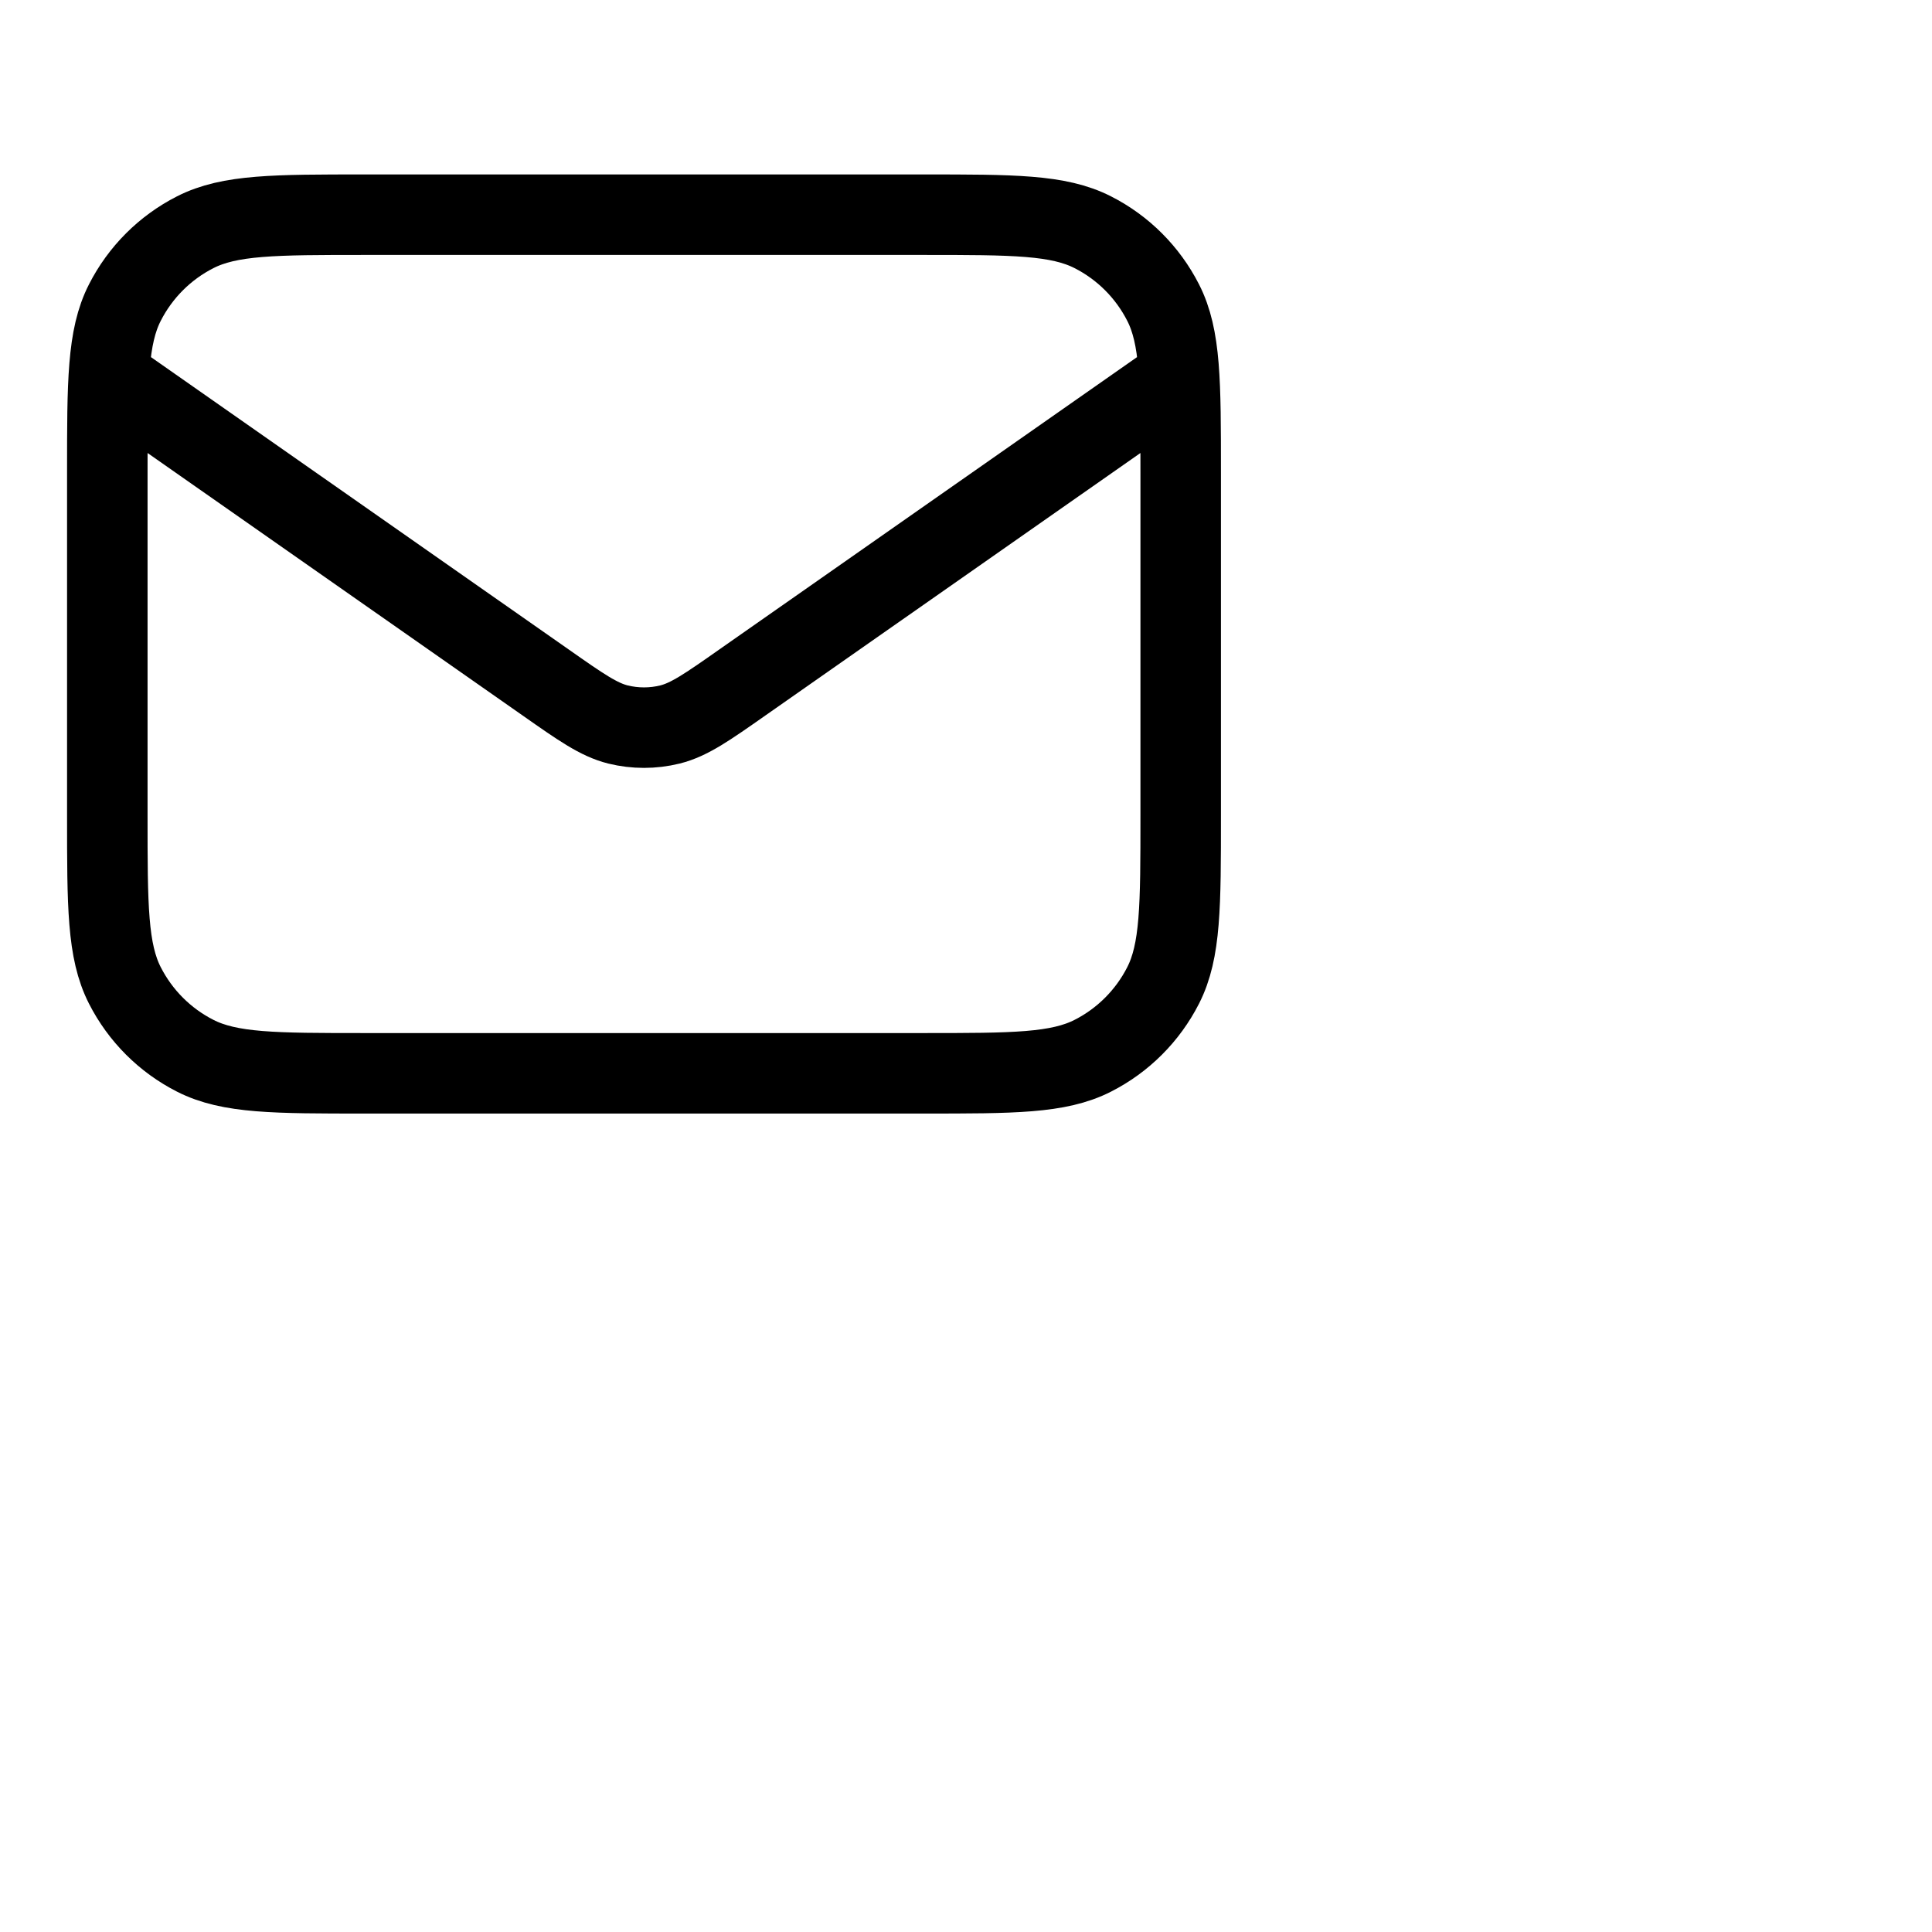
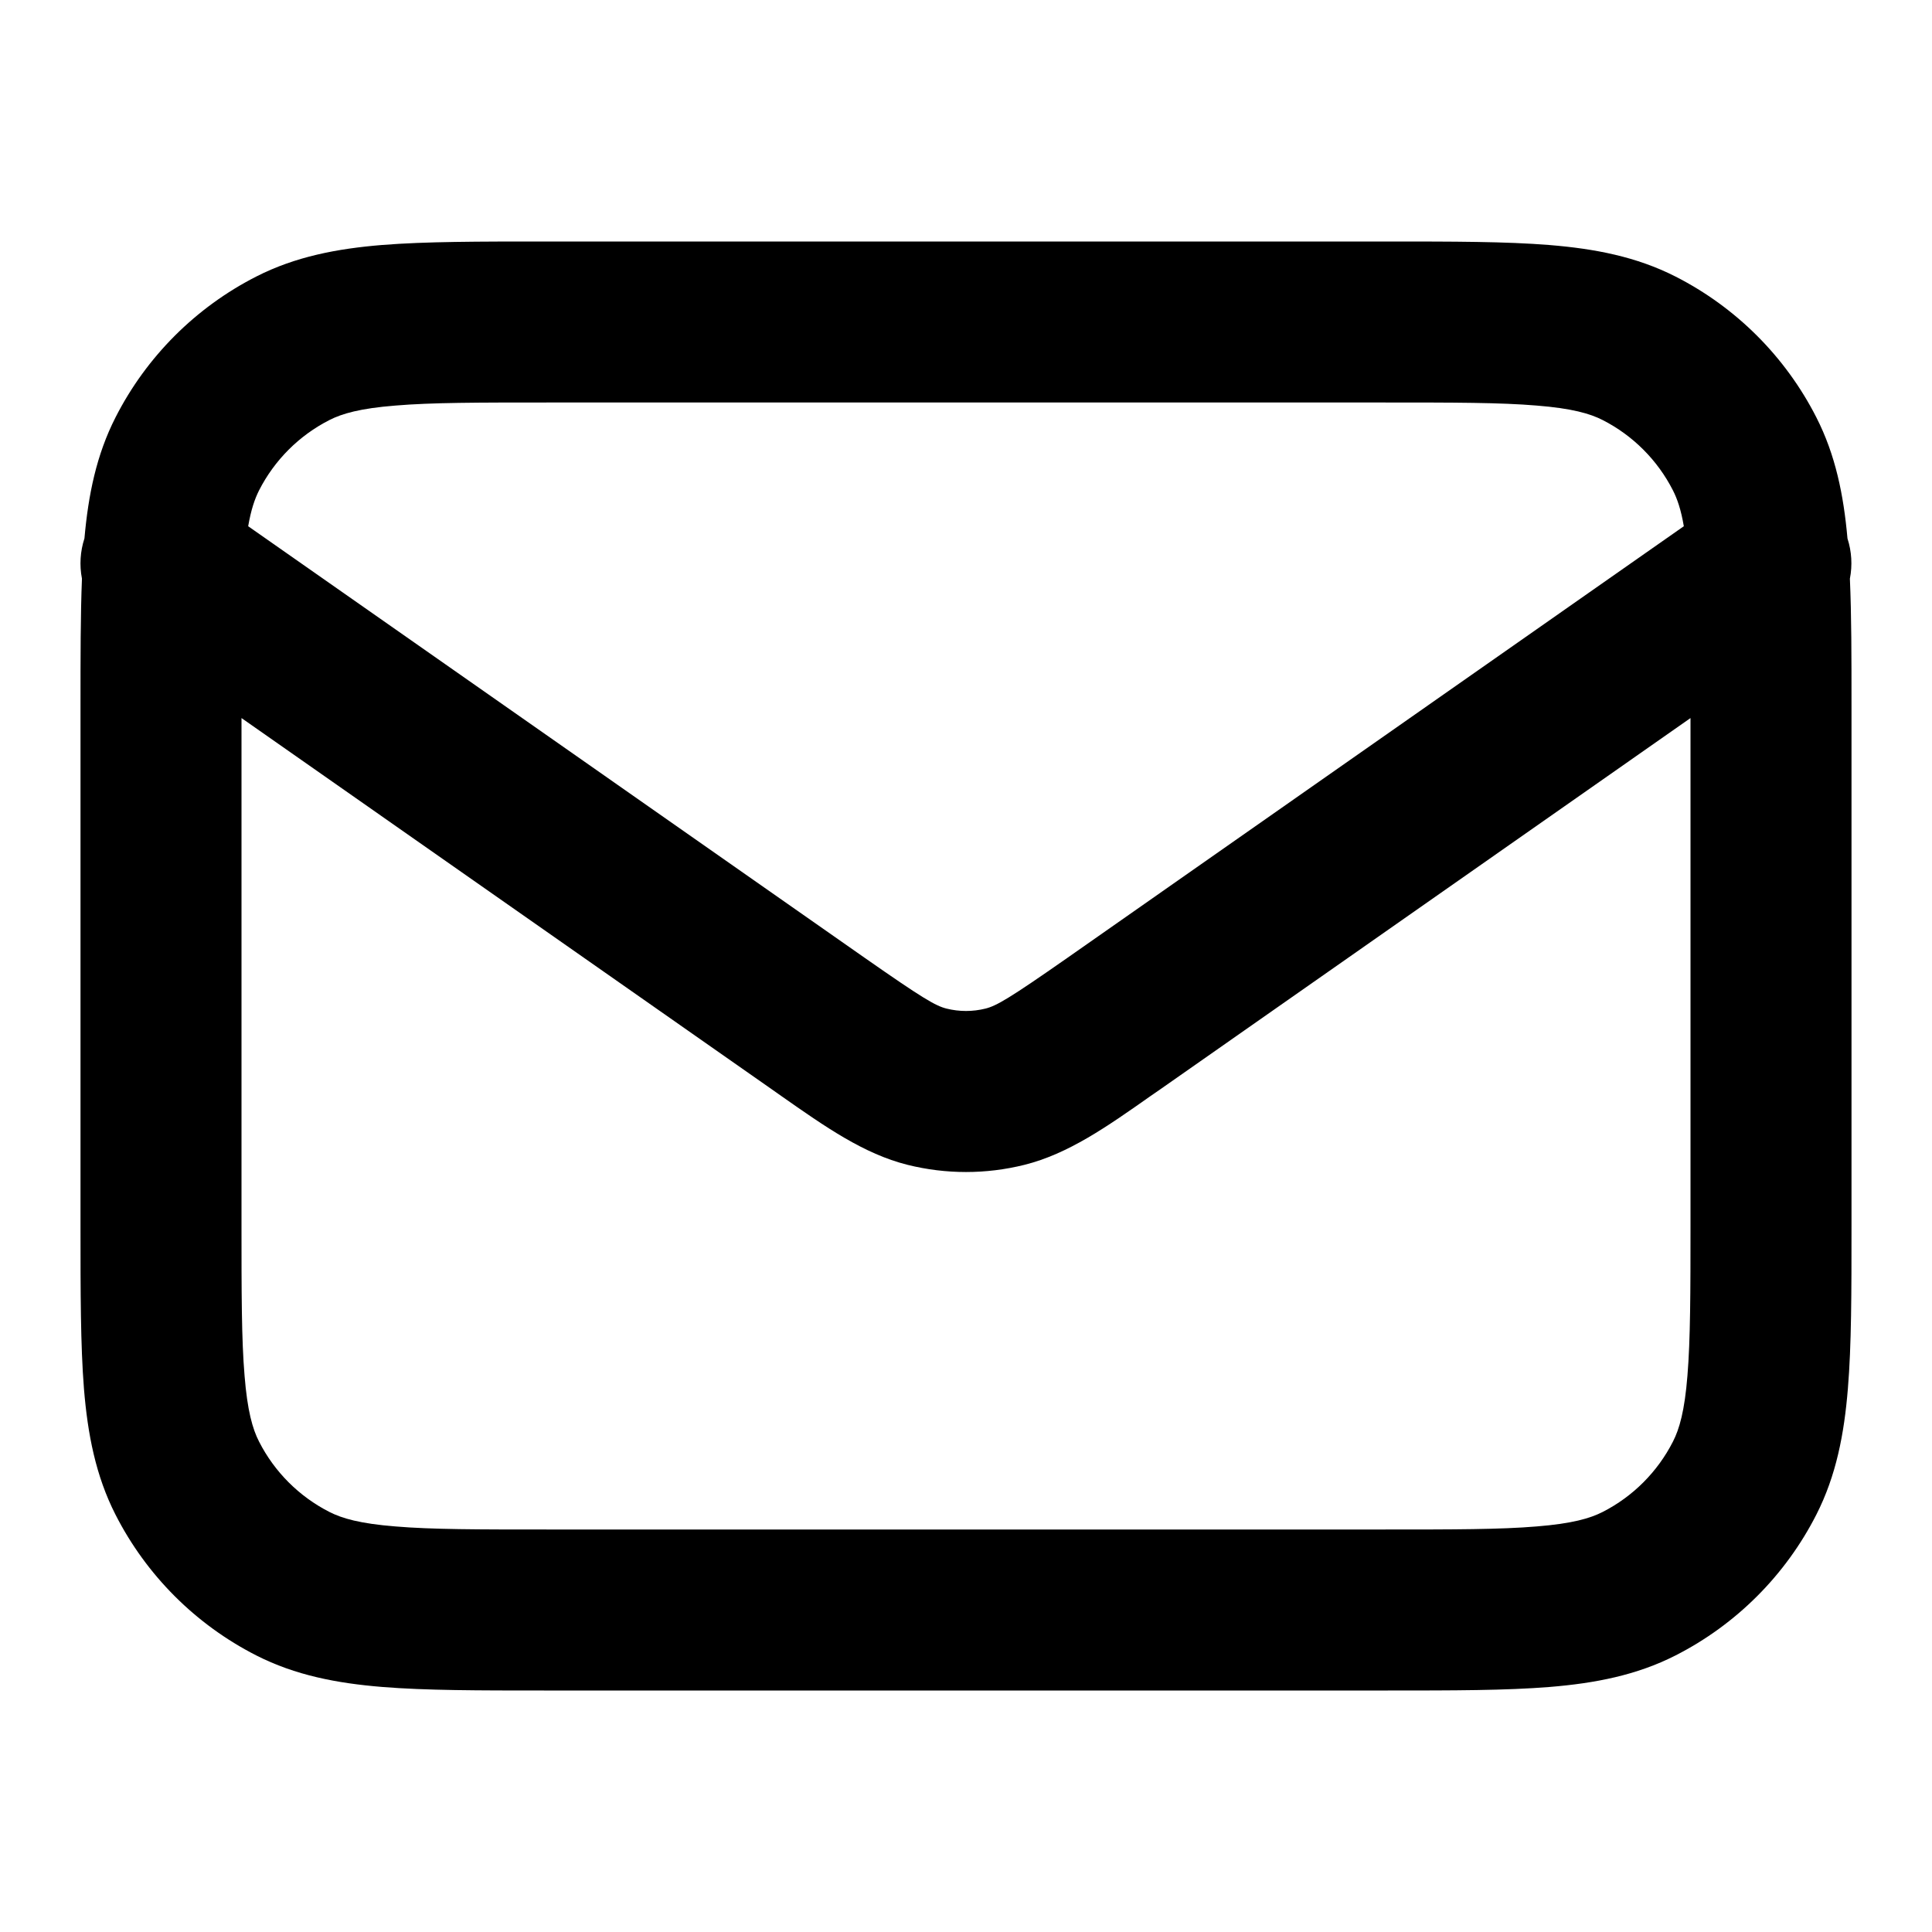
- <svg xmlns="http://www.w3.org/2000/svg" width="24" height="24" fill="none">
-   <path d="M1.333 4.667L6.777 8.477C7.217 8.786 7.438 8.94 7.677 9C7.889 9.052 8.111 9.052 8.322 9C8.562 8.94 8.783 8.786 9.223 8.477L14.667 4.667M4.533 13.333H11.467C12.587 13.333 13.147 13.333 13.575 13.115C13.951 12.924 14.257 12.618 14.449 12.241C14.667 11.813 14.667 11.253 14.667 10.133V5.867C14.667 4.747 14.667 4.186 14.449 3.759C14.257 3.382 13.951 3.076 13.575 2.885C13.147 2.667 12.587 2.667 11.467 2.667H4.533C3.413 2.667 2.853 2.667 2.425 2.885C2.049 3.076 1.743 3.382 1.551 3.759C1.333 4.186 1.333 4.747 1.333 5.867V10.133C1.333 11.253 1.333 11.813 1.551 12.241C1.743 12.618 2.049 12.924 2.425 13.115C2.853 13.333 3.413 13.333 4.533 13.333Z" stroke="currentColor" strokeWidth="1.333" strokeLinecap="round" strokeLinejoin="round" />
+ <svg xmlns="http://www.w3.org/2000/svg" fill="none" viewBox="0 0 24 24">
+   <path fill="currentColor" fill-rule="evenodd" d="M6.759 3H17.24c.805 0 1.47 0 2.01.044.563.046 1.08.145 1.565.392a4 4 0 0 1 1.748 1.748c.239.468.339.966.387 1.505a1 1 0 0 1 .03.5c.02.45.02.971.02 1.57v6.482c0 .805 0 1.47-.045 2.01-.046.563-.145 1.08-.392 1.565a4 4 0 0 1-1.748 1.748c-.485.247-1.002.346-1.564.392-.541.044-1.206.044-2.01.044H6.758c-.805 0-1.47 0-2.01-.044-.563-.046-1.08-.145-1.565-.392a4 4 0 0 1-1.748-1.748c-.247-.485-.346-1.002-.392-1.564C1 16.71 1 16.046 1 15.242V8.758c0-.599 0-1.12.018-1.57a1 1 0 0 1 .031-.5c.048-.54.148-1.037.387-1.505a4 4 0 0 1 1.748-1.748c.485-.247 1.002-.346 1.564-.392C5.29 3 5.954 3 6.758 3ZM3 8.92v6.28c0 .857 0 1.439.038 1.889.035.438.1.663.18.819a2 2 0 0 0 .874.874c.157.08.38.145.82.18C5.361 19 5.943 19 6.8 19h10.4c.857 0 1.439 0 1.889-.038.439-.035.663-.1.82-.18a2 2 0 0 0 .873-.874c.08-.156.145-.38.18-.819.037-.45.038-1.032.038-1.889V8.92l-6.591 4.615a42.26 42.26 0 0 0-.116.08c-.544.383-1.023.719-1.567.855a3 3 0 0 1-1.452 0c-.544-.136-1.022-.472-1.567-.854a42.326 42.326 0 0 0-.115-.081L3 8.92Zm17.917-2.383-7.655 5.36c-.73.51-.884.598-1.02.632a1 1 0 0 1-.484 0c-.136-.034-.29-.123-1.02-.633L3.083 6.537c.036-.207.082-.34.135-.445a2 2 0 0 1 .874-.874c.157-.08.38-.145.82-.18C5.361 5 5.943 5 6.8 5h10.4c.857 0 1.439 0 1.889.038.439.035.663.1.82.18a2 2 0 0 1 .873.874c.053.104.1.238.135.445Z" clip-rule="evenodd" />
</svg>
